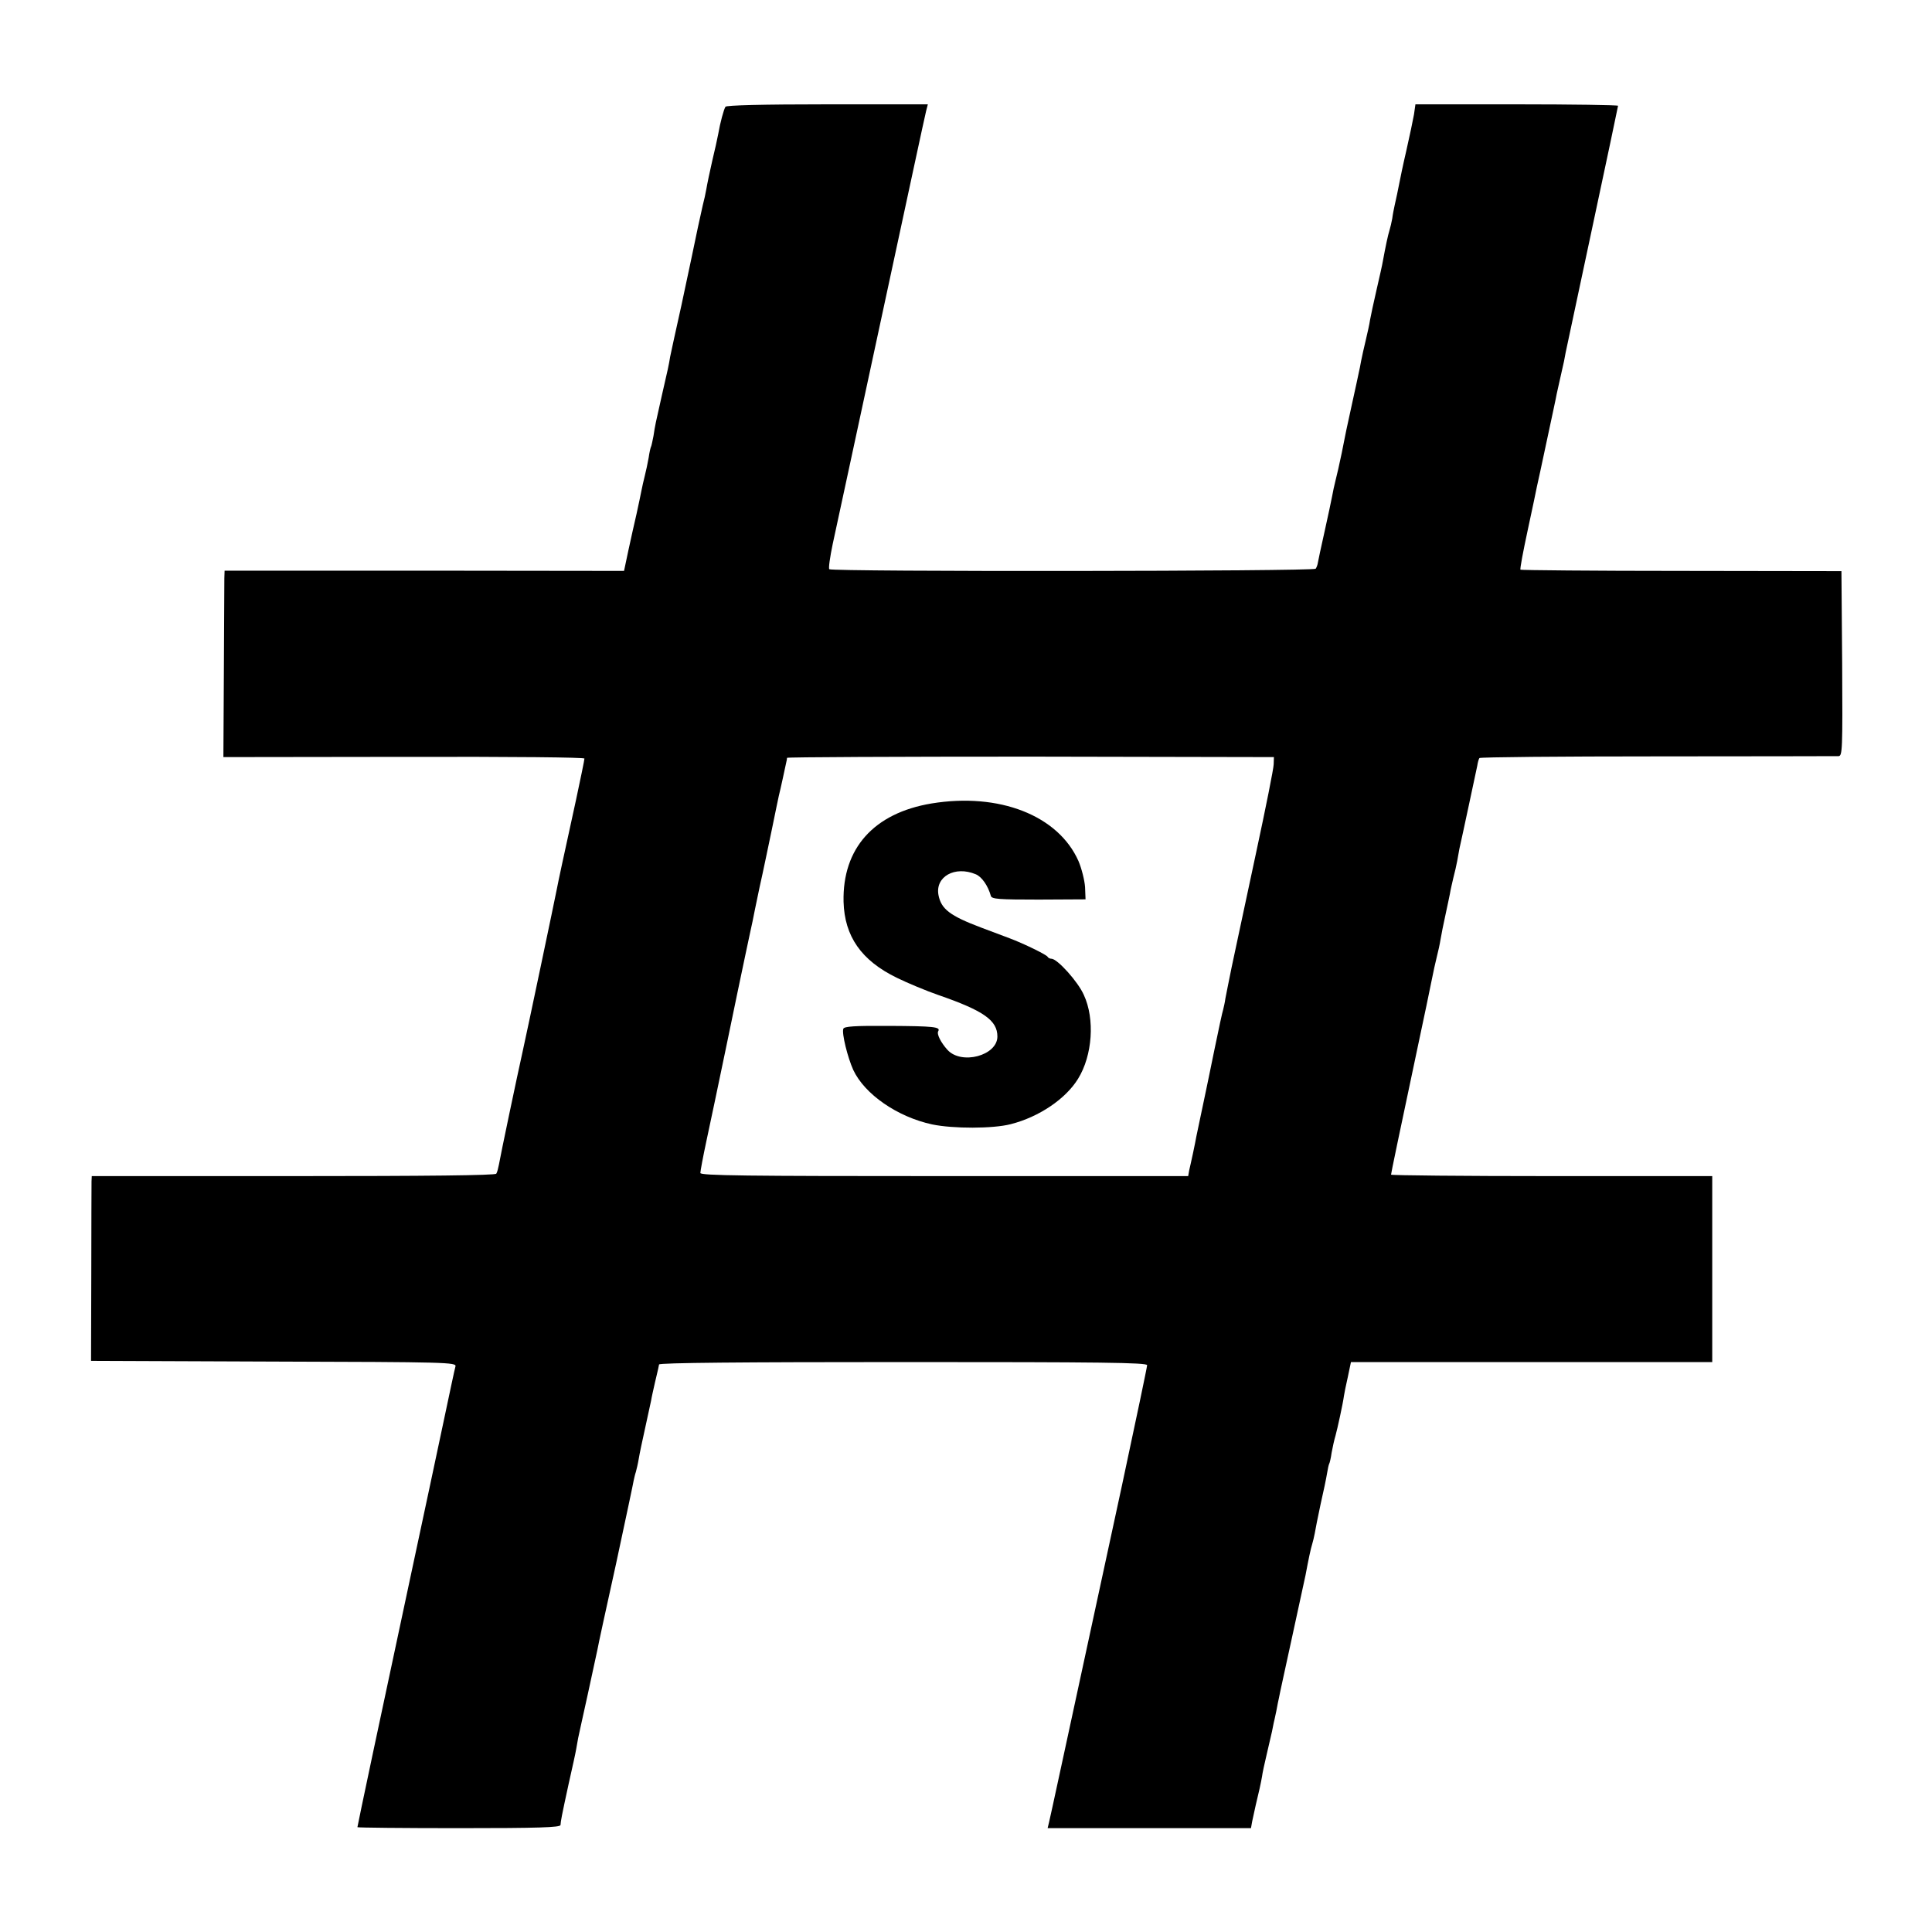
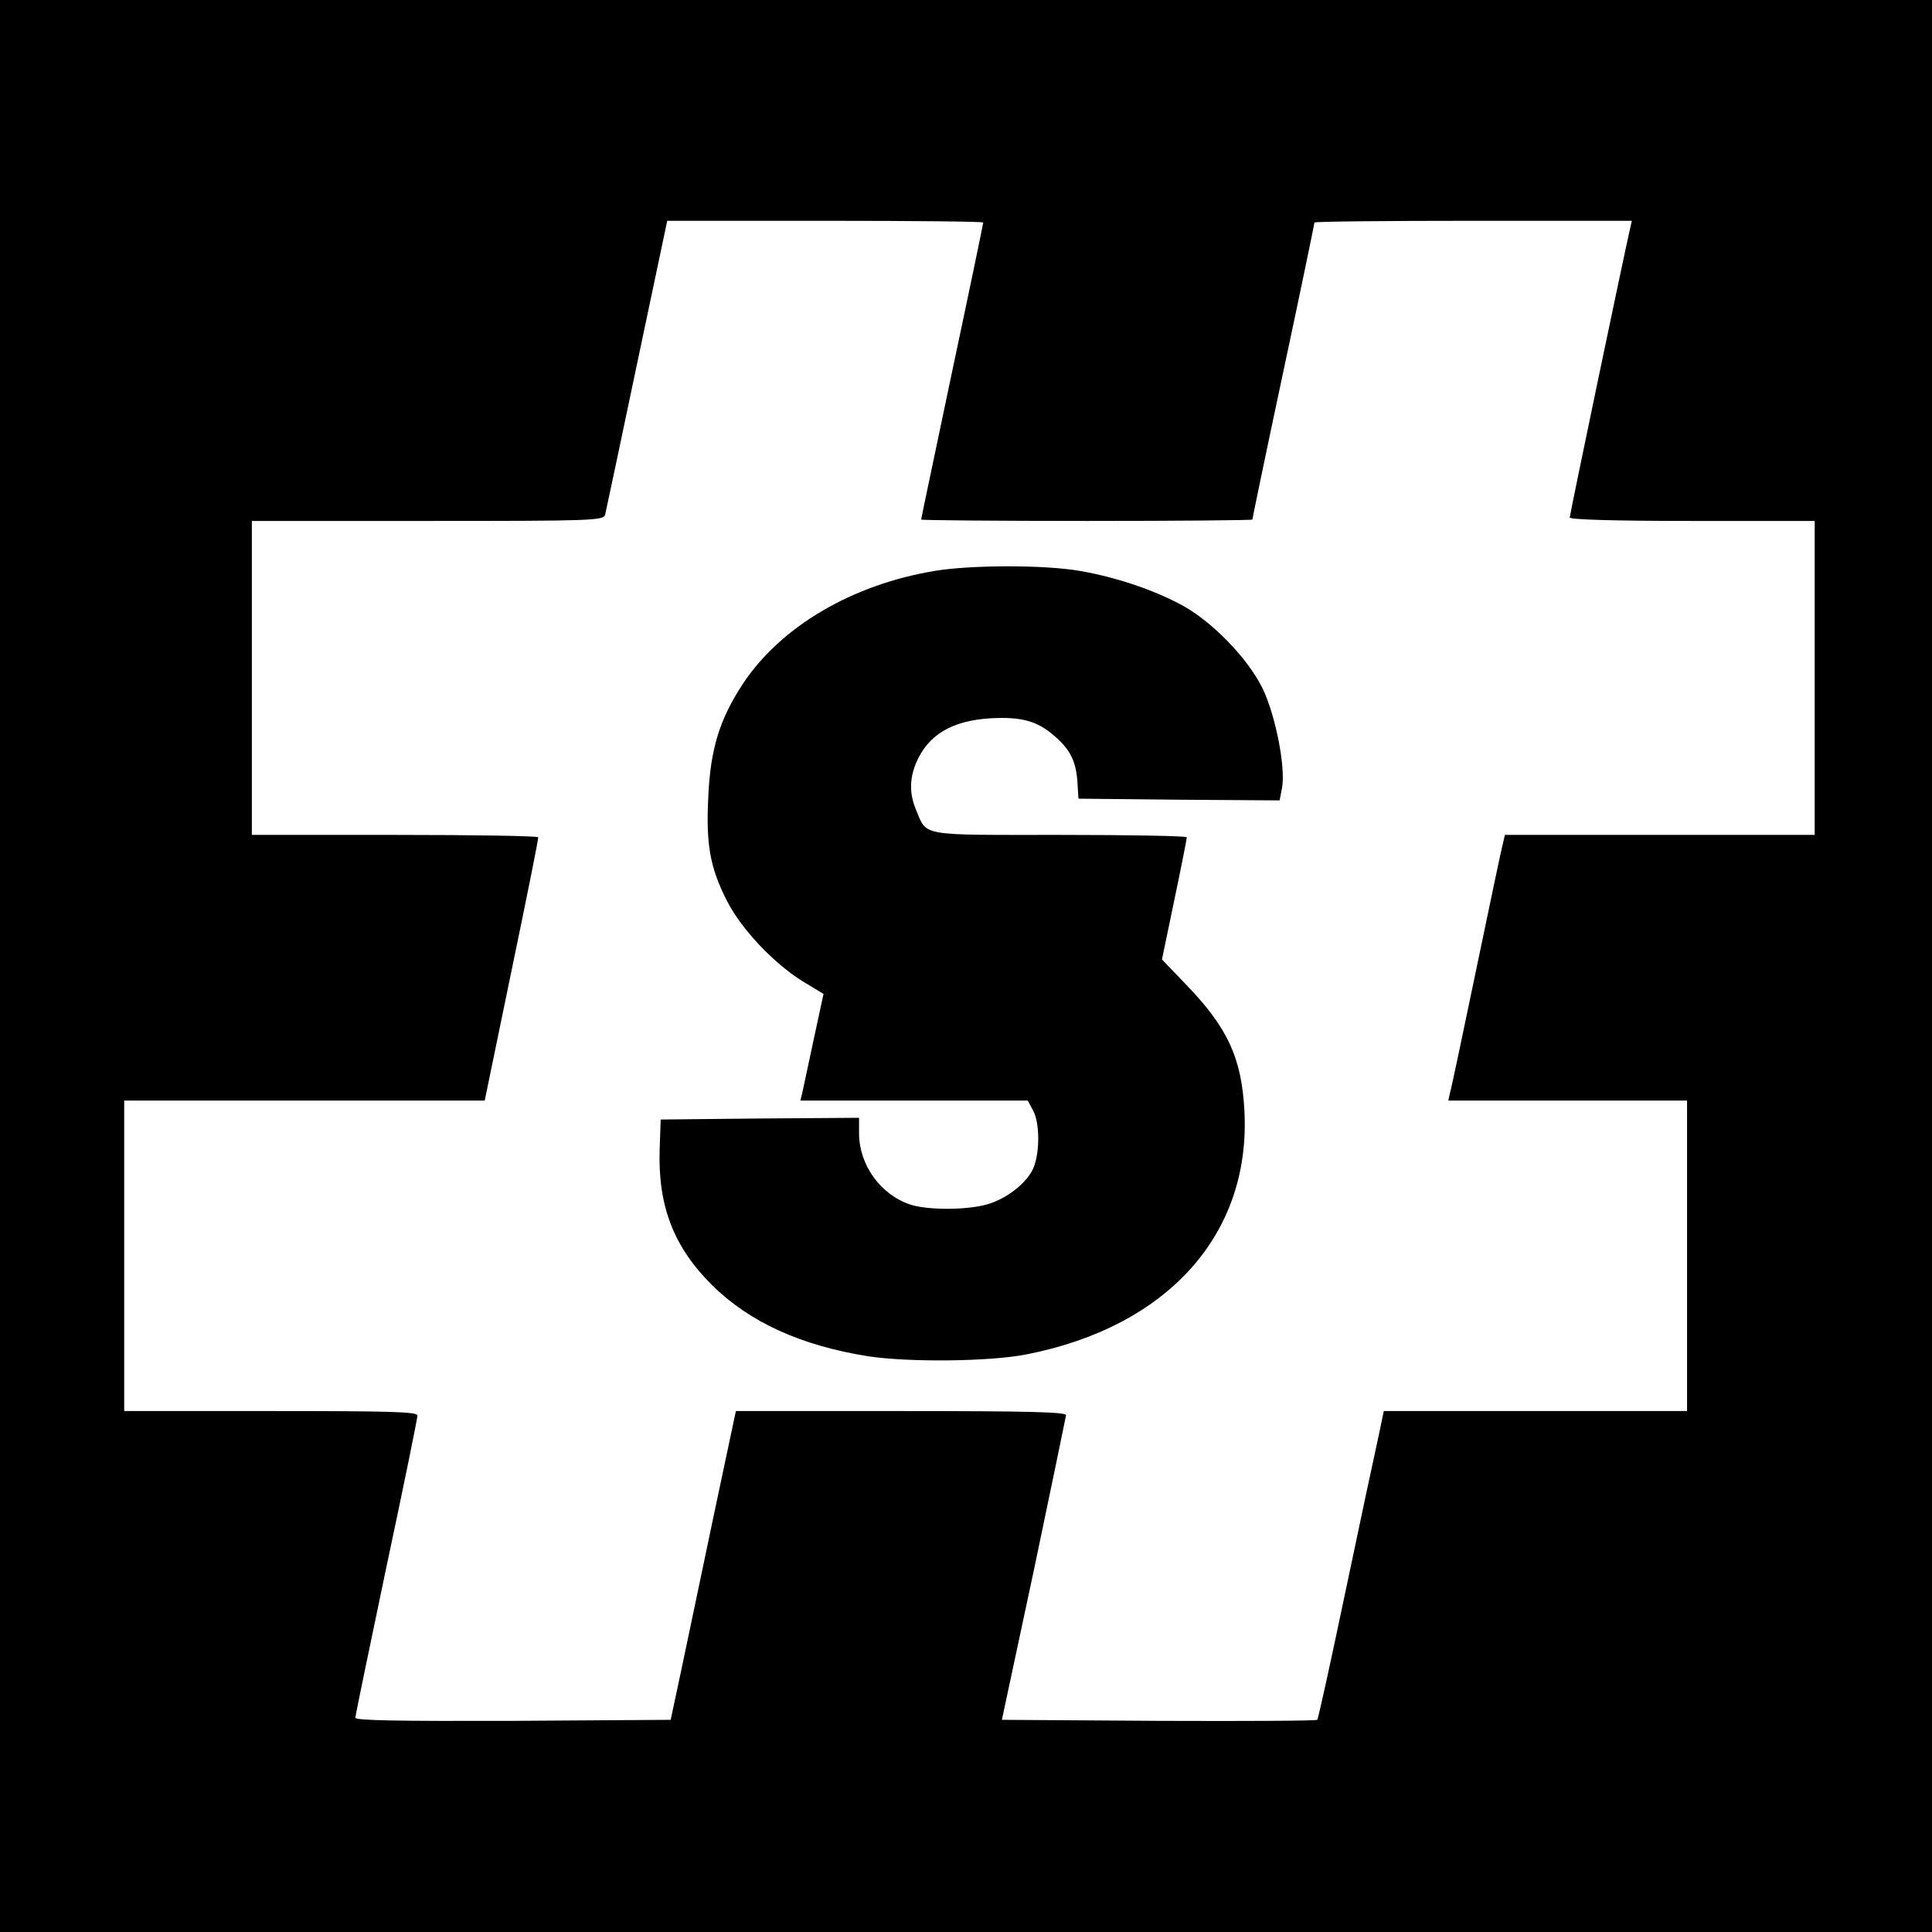
- <svg xmlns="http://www.w3.org/2000/svg" version="1.0" width="800pt" height="800pt" viewBox="0 0 800 800" preserveAspectRatio="xMidYMid meet">
-   <g transform="translate(0,800) scale(0.1,-0.1)" fill="#000000" stroke="none">
-     <path d="M3004 7558 c-7 -11 -22 -66 -30 -113 -3 -16 -14 -67 -25 -112 -10 -44 -21 -96 -24 -115 -3 -18 -10 -49 -15 -68 -7 -29 -31 -141 -46 -215 -2 -11 -22 -102 -43 -202 -22 -99 -43 -194 -46 -210 -6 -37 -9 -50 -35 -163 -26 -116 -27 -118 -34 -165 -4 -20 -8 -40 -10 -44 -2 -3 -7 -24 -10 -46 -4 -22 -11 -56 -16 -75 -5 -19 -11 -47 -14 -62 -3 -16 -12 -58 -20 -95 -9 -38 -24 -106 -34 -152 l-18 -85 -827 1 -827 0 -1 -31 c0 -17 -1 -191 -2 -386 l-2 -355 748 1 c458 1 747 -2 747 -7 0 -6 -16 -83 -35 -172 -55 -251 -74 -340 -79 -367 -7 -37 -124 -594 -141 -670 -22 -98 -94 -441 -99 -472 -3 -15 -7 -32 -11 -38 -4 -7 -286 -10 -841 -10 l-834 0 -1 -22 c0 -13 -1 -185 -1 -383 l-1 -360 757 -3 c715 -2 757 -3 752 -20 -3 -9 -25 -114 -50 -232 -25 -118 -86 -405 -136 -638 -123 -574 -220 -1033 -220 -1038 0 -2 189 -4 420 -4 329 0 420 3 421 13 1 17 4 34 34 172 15 66 29 130 31 143 2 12 6 32 8 45 3 12 20 94 40 182 19 88 37 171 40 185 2 14 37 174 77 355 39 182 72 337 73 345 2 8 5 24 9 35 3 11 9 36 12 55 3 19 15 76 26 125 11 50 22 101 25 115 2 14 10 48 16 75 15 64 15 63 17 75 1 7 345 10 1011 10 819 0 1010 -2 1010 -13 0 -7 -47 -231 -104 -497 -251 -1161 -296 -1371 -302 -1395 l-6 -25 421 0 421 0 5 28 c7 33 21 97 31 137 4 17 8 39 10 50 1 11 10 52 19 90 9 39 19 81 22 95 3 14 6 30 7 35 2 6 6 28 11 50 4 22 9 47 11 55 1 8 26 121 54 250 28 129 53 245 56 258 12 64 21 108 28 130 3 9 7 28 10 42 2 14 13 68 24 120 12 52 24 110 27 129 3 19 7 37 9 40 2 3 7 24 10 46 4 22 11 54 16 70 8 29 31 134 35 165 1 8 8 43 16 78 l13 62 748 0 748 0 0 385 0 385 -665 0 c-366 0 -665 3 -665 6 0 5 33 164 120 574 17 80 38 179 46 220 8 41 19 91 24 110 5 19 12 51 15 70 3 19 12 64 20 100 8 36 16 76 19 90 2 14 9 43 14 65 6 22 13 54 16 70 3 17 7 39 9 50 10 43 69 321 74 344 2 14 6 28 9 32 2 4 334 7 737 7 402 0 740 1 750 1 16 1 17 24 15 384 l-3 382 -663 1 c-364 0 -664 3 -666 5 -3 2 11 76 30 164 19 88 36 169 38 180 3 11 21 97 41 190 20 94 39 181 41 194 3 12 11 51 19 85 8 33 16 72 18 86 3 14 53 248 111 521 58 272 106 498 106 501 0 3 -189 6 -419 6 l-420 0 -6 -42 c-4 -22 -18 -90 -32 -151 -14 -60 -26 -119 -28 -130 -6 -32 -14 -68 -20 -95 -3 -14 -8 -38 -10 -55 -3 -16 -8 -38 -11 -47 -7 -22 -17 -70 -28 -130 -2 -13 -14 -66 -26 -118 -12 -52 -24 -108 -27 -125 -2 -16 -11 -55 -18 -85 -7 -30 -16 -68 -19 -85 -3 -16 -7 -39 -10 -50 -2 -11 -14 -65 -26 -120 -12 -55 -23 -107 -25 -115 -2 -8 -10 -51 -19 -95 -9 -44 -21 -96 -26 -115 -5 -19 -11 -48 -14 -65 -3 -16 -17 -82 -31 -145 -14 -63 -27 -122 -28 -130 -1 -8 -5 -19 -9 -25 -7 -11 -2003 -13 -2014 -2 -4 4 3 51 14 104 12 54 102 474 201 933 99 459 182 847 186 861 l7 27 -416 0 c-271 0 -418 -4 -422 -10z m2270 -2723 c0 -16 -33 -181 -73 -367 -87 -405 -75 -353 -101 -473 -11 -55 -23 -113 -26 -130 -2 -16 -7 -37 -9 -45 -3 -8 -19 -82 -36 -165 -17 -82 -32 -157 -34 -165 -6 -29 -37 -175 -41 -195 -2 -11 -8 -42 -14 -70 -6 -27 -13 -60 -16 -72 l-4 -23 -1010 0 c-821 0 -1010 2 -1010 13 0 7 11 67 25 132 14 66 51 239 81 385 30 146 66 318 80 384 14 65 27 128 30 140 2 11 15 75 29 141 15 66 37 174 51 240 13 66 27 129 29 140 3 11 10 43 16 70 6 28 12 57 14 65 2 8 4 18 4 22 1 3 454 5 1009 5 l1007 -2 -1 -30z" />
-     <path d="M3857 4673 c-239 -40 -369 -186 -364 -407 4 -143 73 -243 221 -315 45 -22 122 -54 171 -71 188 -65 245 -105 245 -172 0 -79 -149 -119 -207 -55 -27 30 -45 65 -38 77 11 18 -20 21 -202 22 -143 1 -188 -2 -191 -12 -7 -19 18 -119 41 -170 47 -101 183 -195 327 -226 87 -18 251 -18 325 1 118 30 228 105 279 188 60 97 70 248 24 347 -24 55 -110 150 -134 150 -7 0 -14 4 -16 8 -3 8 -99 55 -158 77 -19 7 -72 27 -117 44 -130 49 -166 77 -177 135 -14 76 68 122 154 86 25 -10 51 -47 63 -90 4 -13 33 -15 198 -15 l194 1 -2 51 c-2 28 -14 76 -27 107 -84 190 -329 285 -609 239z" />
+ <svg xmlns="http://www.w3.org/2000/svg" version="1.0" width="560pt" height="560pt" viewBox="0 0 560 560" preserveAspectRatio="xMidYMid meet">
+   <g transform="translate(0,560) scale(0.1,-0.1)" fill="#000000" stroke="none">
+     <path d="M0 2800 l0 -2800 2800 0 2800 0 0 2800 0 2800 -2800 0 -2800 0 0 -2800z m2850 2155 c0 -3 -40 -196 -90 -431 -49 -234 -90 -427 -90 -430 0 -2 216 -4 480 -4 264 0 480 2 480 4 0 2 40 196 90 430 50 234 90 428 90 431 0 3 207 5 460 5 l460 0 -5 -22 c-15 -64 -175 -829 -175 -838 0 -6 125 -10 355 -10 l355 0 0 -455 0 -455 -449 0 -449 0 -5 -22 c-4 -13 -38 -176 -77 -363 -39 -187 -73 -350 -77 -362 l-5 -23 346 0 346 0 0 -450 0 -450 -439 0 -440 0 -15 -72 c-9 -40 -52 -241 -95 -446 -43 -205 -80 -375 -83 -377 -3 -3 -209 -4 -459 -3 l-455 3 93 435 c50 239 92 441 93 448 0 9 -102 12 -478 12 l-479 0 -63 -297 c-34 -164 -77 -365 -94 -448 l-32 -150 -457 -3 c-331 -1 -457 1 -457 9 0 6 41 203 90 437 50 234 90 431 90 439 0 11 -78 13 -425 13 l-425 0 0 450 0 450 523 0 522 0 78 378 c43 207 78 380 77 385 0 4 -187 7 -415 7 l-415 0 0 455 0 455 509 0 c477 0 510 1 515 18 2 9 44 205 92 435 l88 417 458 0 c252 0 458 -2 458 -5z" />
+     <path d="M2708 3945 c-239 -40 -444 -161 -554 -326 -68 -103 -95 -190 -101 -329 -7 -137 5 -204 53 -299 41 -82 135 -182 220 -235 l61 -37 -28 -130 c-15 -71 -30 -141 -33 -154 l-6 -25 330 0 329 0 16 -30 c19 -36 19 -120 1 -164 -18 -44 -78 -91 -135 -107 -59 -17 -175 -17 -224 0 -85 29 -146 114 -147 204 l0 47 -287 -2 -288 -3 -3 -88 c-5 -163 41 -282 152 -392 108 -107 257 -175 451 -206 116 -18 351 -16 459 5 411 80 652 349 633 706 -8 154 -49 242 -170 367 l-69 72 36 173 c20 95 36 177 36 181 0 4 -166 7 -368 7 -412 0 -384 -5 -417 73 -19 46 -19 88 0 135 35 82 103 123 216 130 90 5 136 -8 185 -51 46 -39 63 -74 67 -134 l3 -48 291 -3 292 -2 7 36 c11 60 -19 212 -57 290 -43 87 -149 196 -237 242 -83 44 -188 79 -291 97 -101 18 -316 18 -423 0z" />
  </g>
</svg>
